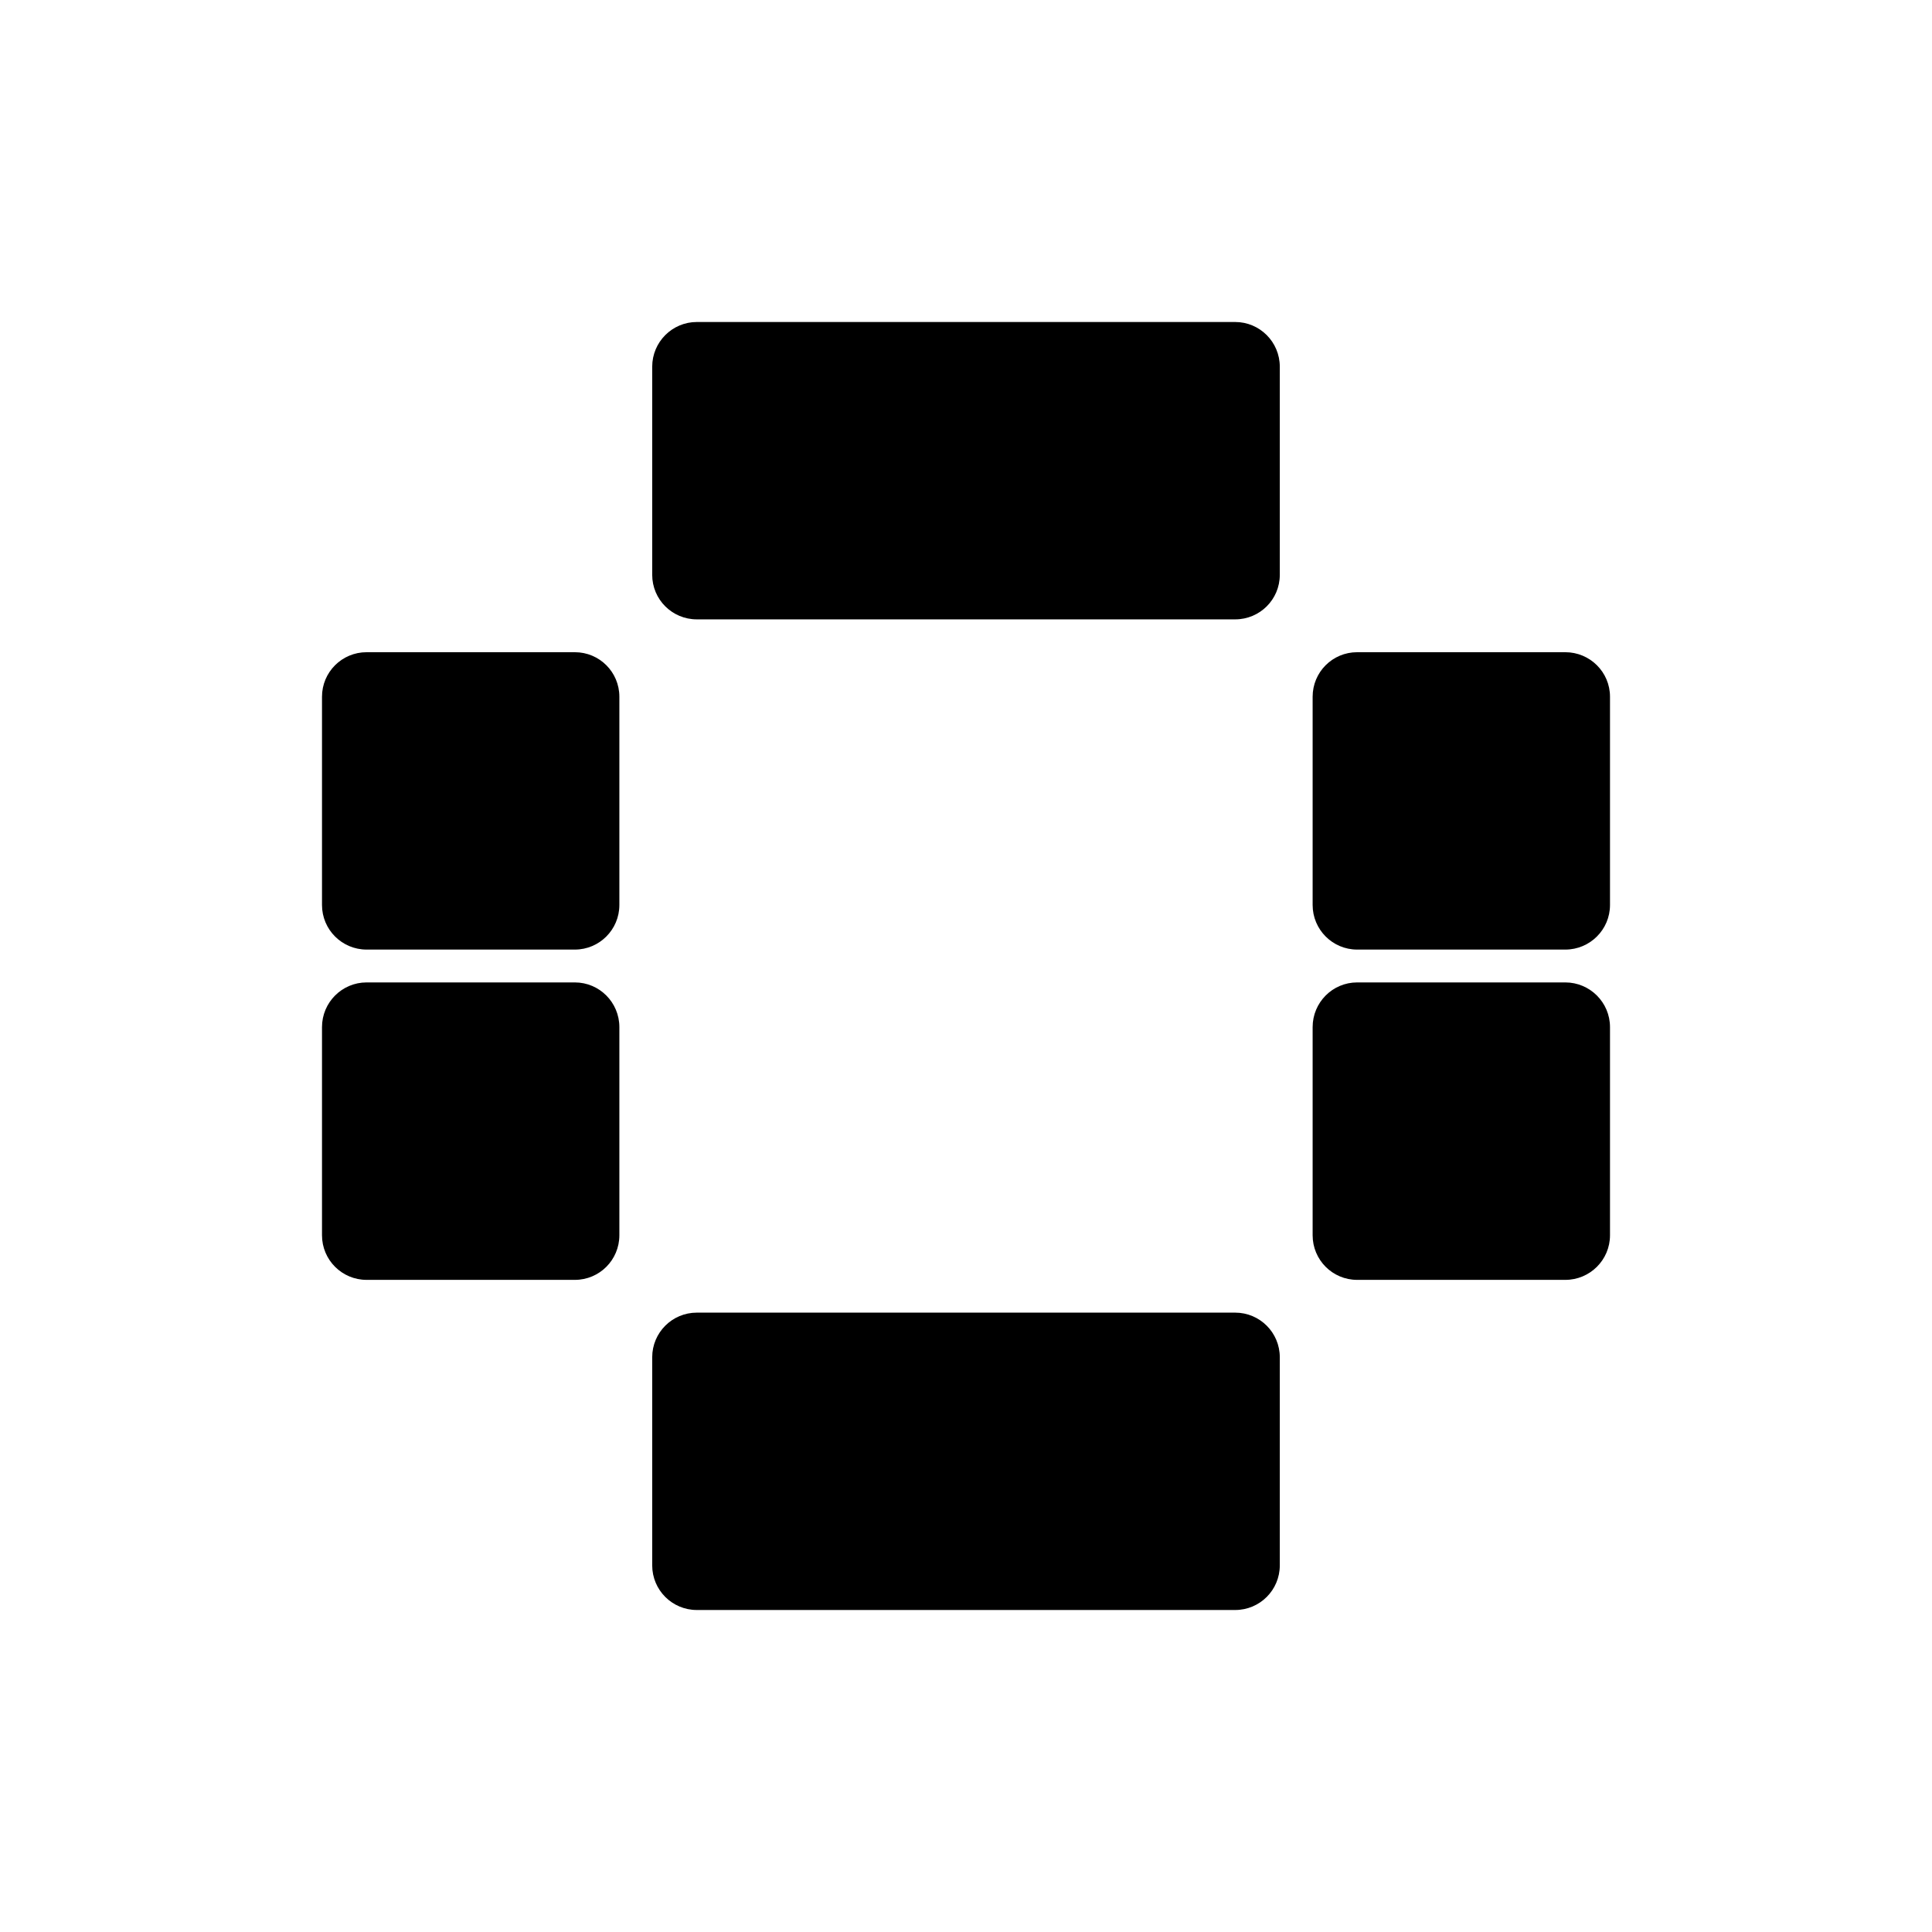
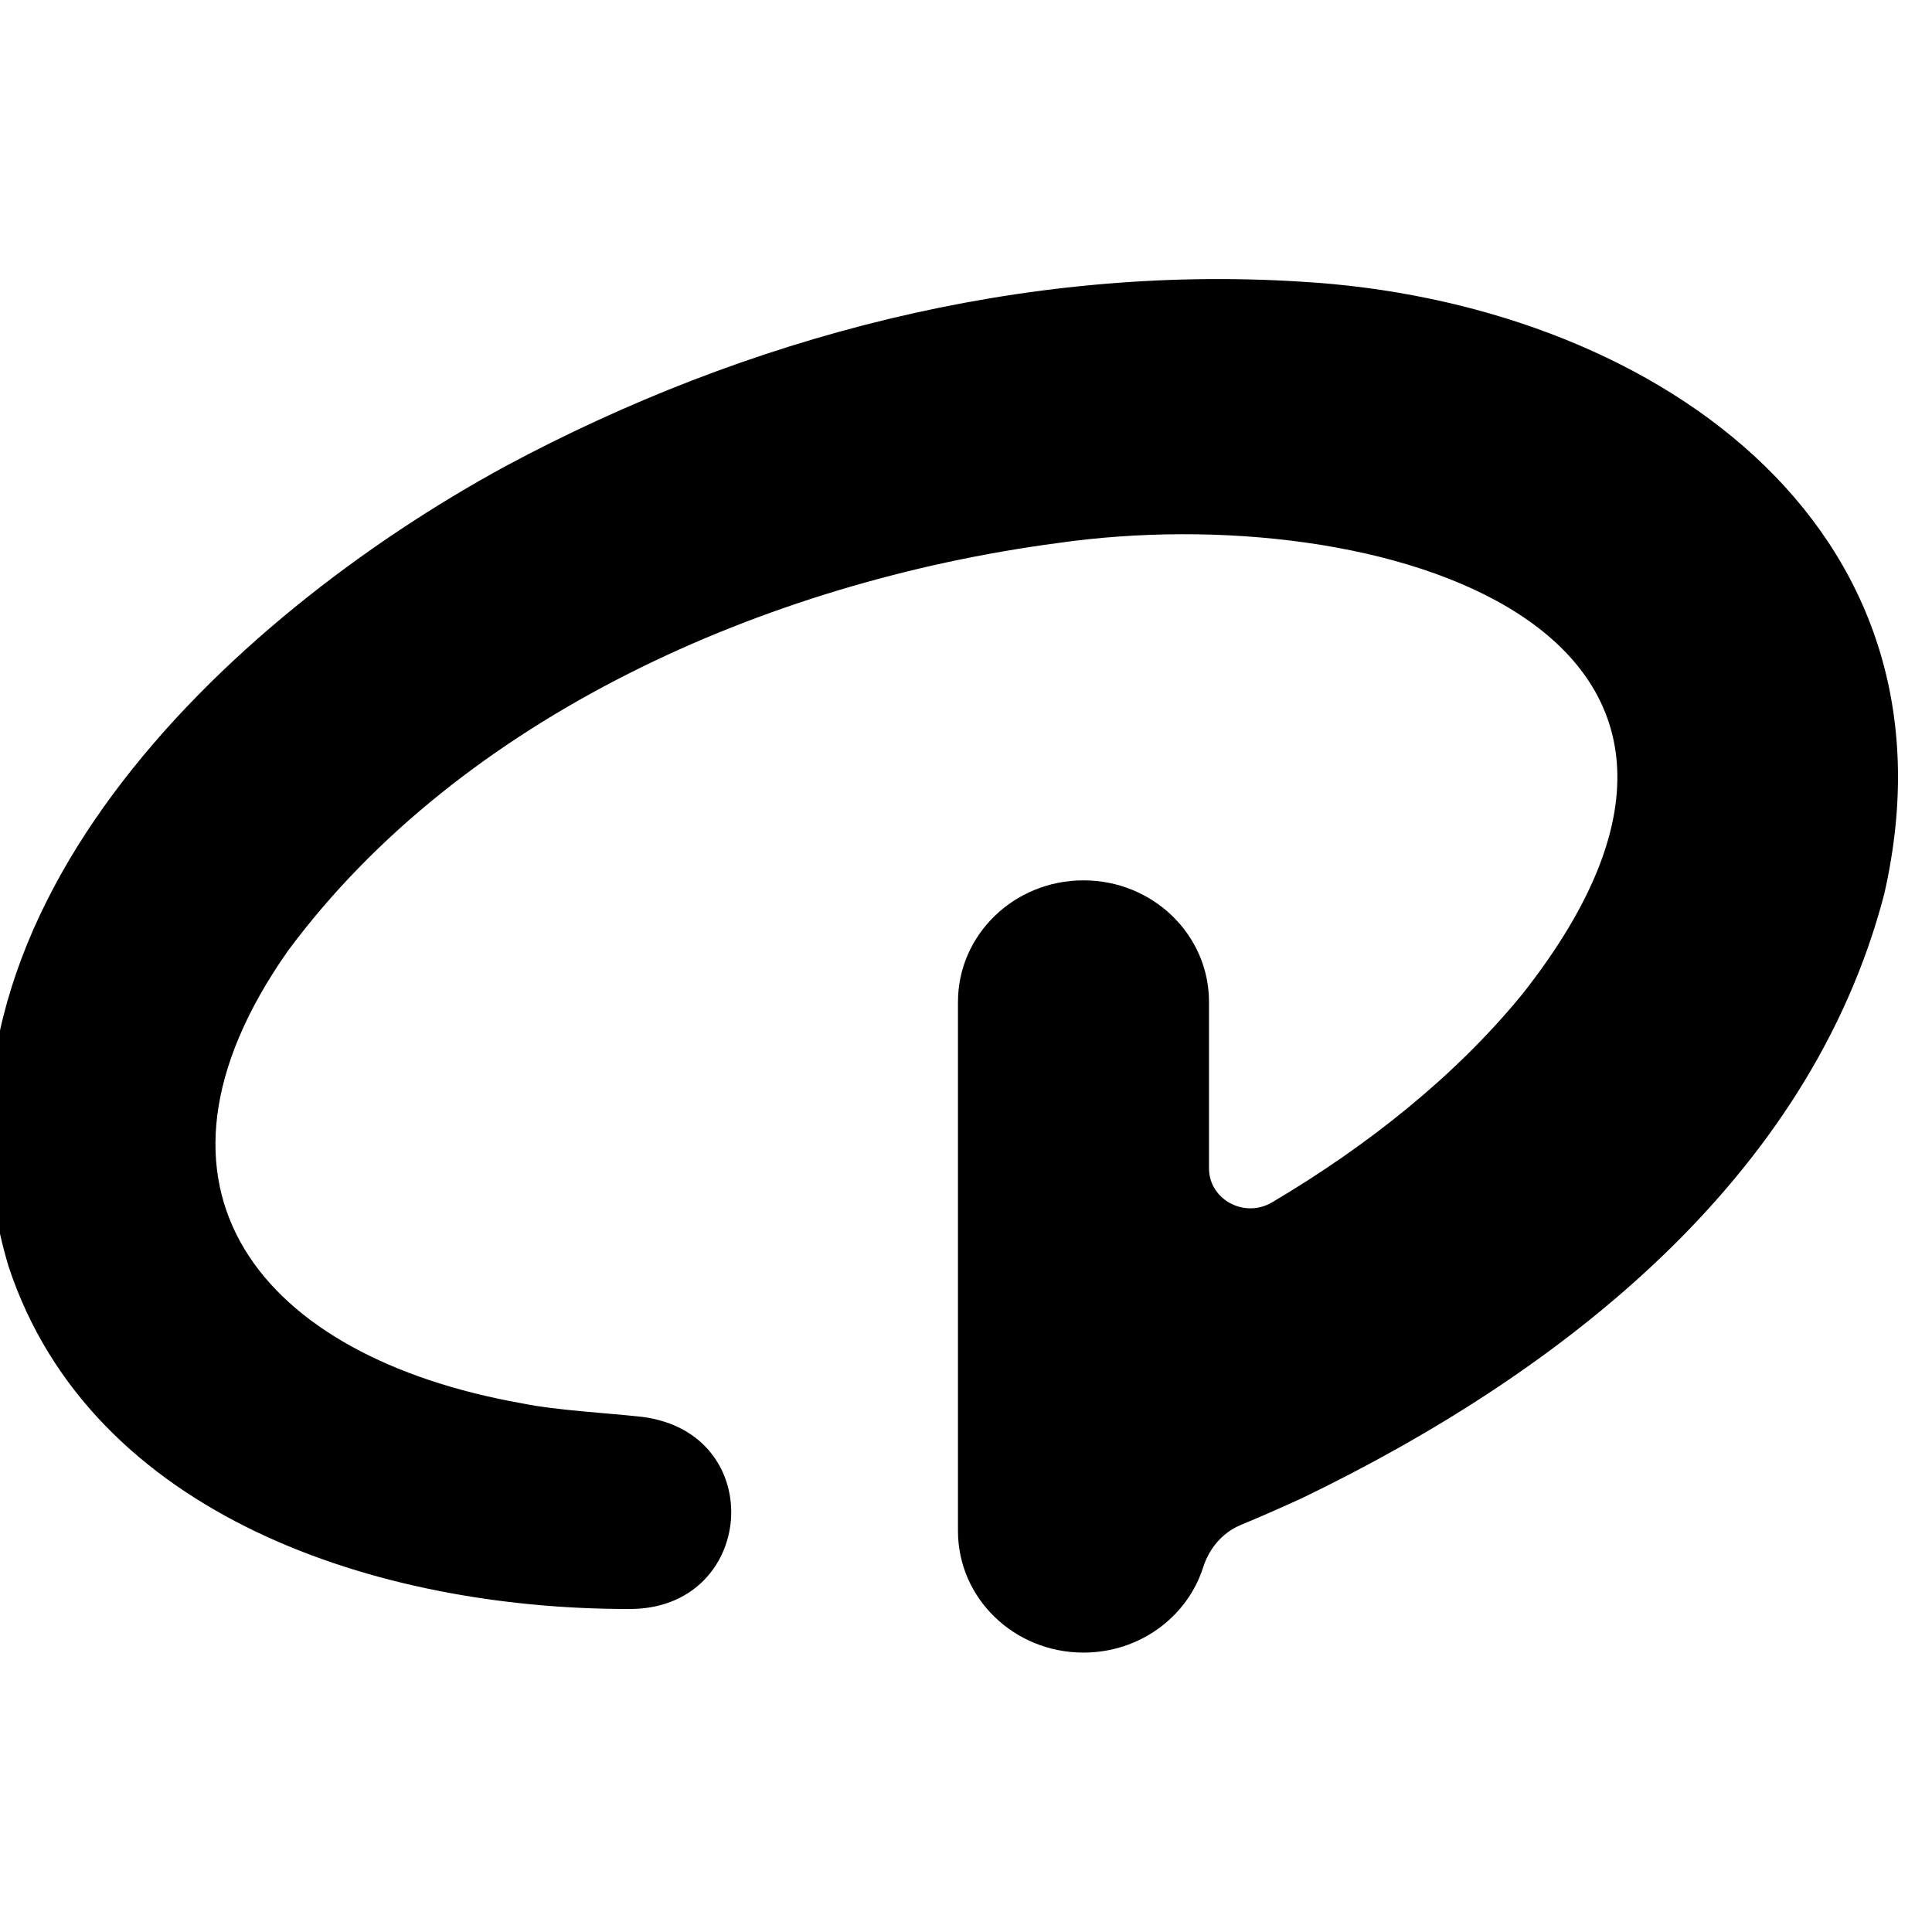
<svg xmlns="http://www.w3.org/2000/svg" width="24" height="24" viewBox="0 0 24 24" fill="none">
-   <path d="M15.344 16.306C15.65 16.306 15.898 16.554 15.898 16.86V19.446C15.898 19.752 15.65 20 15.344 20H8.656C8.35 20 8.102 19.752 8.102 19.446V16.86C8.102 16.554 8.35 16.306 8.656 16.306H15.344ZM7.141 12.204C7.447 12.204 7.694 12.453 7.694 12.759V15.345C7.694 15.651 7.447 15.899 7.141 15.899H4.554C4.248 15.899 4 15.651 4 15.345V12.759C4 12.453 4.248 12.204 4.554 12.204H7.141ZM19.445 12.204C19.751 12.204 20 12.453 20 12.759V15.345C20 15.651 19.751 15.899 19.445 15.899H16.859C16.553 15.899 16.306 15.651 16.306 15.345V12.759C16.306 12.453 16.553 12.204 16.859 12.204H19.445ZM7.141 8.102C7.447 8.102 7.694 8.349 7.694 8.655V11.242C7.694 11.548 7.446 11.796 7.141 11.796H4.554C4.248 11.796 4 11.548 4 11.242V8.655C4 8.349 4.248 8.102 4.554 8.102H7.141ZM19.445 8.102C19.751 8.102 20 8.349 20 8.655V11.242C20 11.548 19.751 11.796 19.445 11.796H16.859C16.554 11.796 16.306 11.548 16.306 11.242V8.655C16.306 8.349 16.553 8.102 16.859 8.102H19.445ZM15.344 4C15.65 4 15.898 4.249 15.898 4.555V7.141C15.898 7.447 15.65 7.694 15.344 7.694H8.656C8.35 7.694 8.102 7.447 8.102 7.141V4.555C8.102 4.249 8.35 4 8.656 4H15.344Z" fill="currentColor" />
+   <path d="M30.575 0.061C24.084 -0.351 17.657 1.346 12.035 4.36C5.505 7.916 -1.945 14.954 0.463 22.996C2.395 28.848 9.118 30.976 14.882 30.976C17.87 31.025 18.198 26.883 15.223 26.502C14.392 26.409 13.227 26.352 12.409 26.184C6.336 25.105 3.084 21.18 6.967 15.652C11.018 10.181 18.127 7.049 24.889 6.15C32.353 5.077 42.463 8.116 35.721 16.657C34.156 18.572 32.108 20.194 29.893 21.505C29.249 21.885 28.424 21.442 28.424 20.712V16.838C28.424 15.272 27.117 14.005 25.501 14.005C23.884 14.005 22.577 15.272 22.577 16.838V29.16C22.577 30.726 23.884 31.992 25.501 31.992C26.814 31.992 27.922 31.156 28.289 30.002C28.431 29.565 28.733 29.197 29.171 29.016C29.654 28.817 30.131 28.605 30.608 28.386C36.584 25.498 42.411 20.987 44.15 14.33C46.134 5.664 38.625 0.529 30.575 0.061Z" fill="currentColor" transform="translate(-0.1408 3.4667) scale(0.5333333)" />
</svg>
